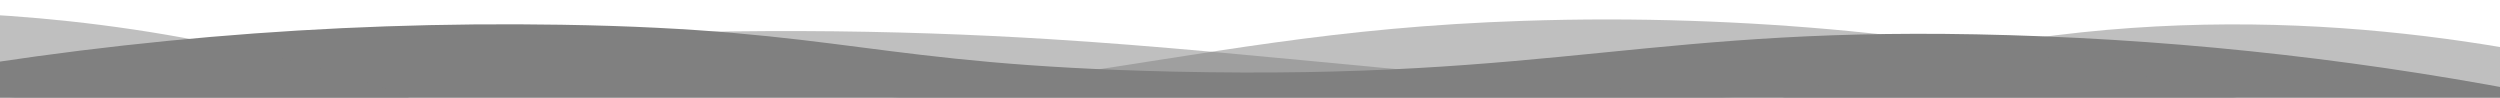
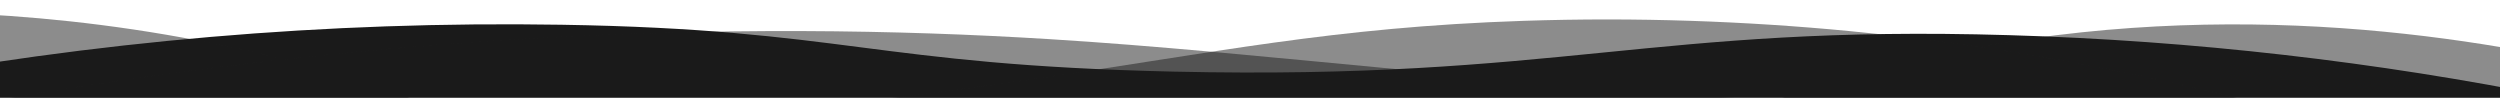
- <svg xmlns="http://www.w3.org/2000/svg" class="wave" style="pointer-events: none" fill="gray" preserveAspectRatio="none" xlink="http://www.w3.org/1999/xlink" viewBox="0 0 1920 75">
+ <svg xmlns="http://www.w3.org/2000/svg" class="wave" style="pointer-events: none" fill="#1a1a1a" preserveAspectRatio="none" xlink="http://www.w3.org/1999/xlink" viewBox="0 0 1920 75">
  <defs>
    <clipPath id="a">
      <rect class="a" width="1920" height="75" />
    </clipPath>
    <style>
			.a{fill:none;}
			.b{clip-path: url(#a);}
			.d {opacity: 0.5; isolation: isolate;}
		</style>
  </defs>
  <g class="b">
    <path class="c" d="M1963,327H-105V65A2647.49,2647.49,0,0,1,431,19c217.7,3.5,239.6,30.8,470,36,297.3,6.7,367.5-36.2,642-28a2511.41,2511.41,0,0,1,420,48" />
  </g>
  <g class="b">
    <path class="d" d="M-127,404H1963V44c-140.1-28-343.3-46.7-566,22-75.5,23.3-118.5,45.9-162,64-48.6,20.2-404.7,128-784,0C355.2,97.7,341.6,78.3,235,50,86.6,10.6-41.8,6.9-127,10" />
  </g>
  <g class="b">
    <path class="d" d="M1979,462-155,446V106C251.8,20.2,576.6,15.9,805,30c167.4,10.3,322.3,32.9,680,56,207,13.4,378,20.3,494,24" />
  </g>
  <g class="b">
    <path class="d" d="M1998,484H-243V100c445.8,26.8,794.2-4.1,1035-39,141-20.4,231.1-40.1,378-45,349.6-11.6,636.7,73.8,828,150" />
  </g>
</svg>
